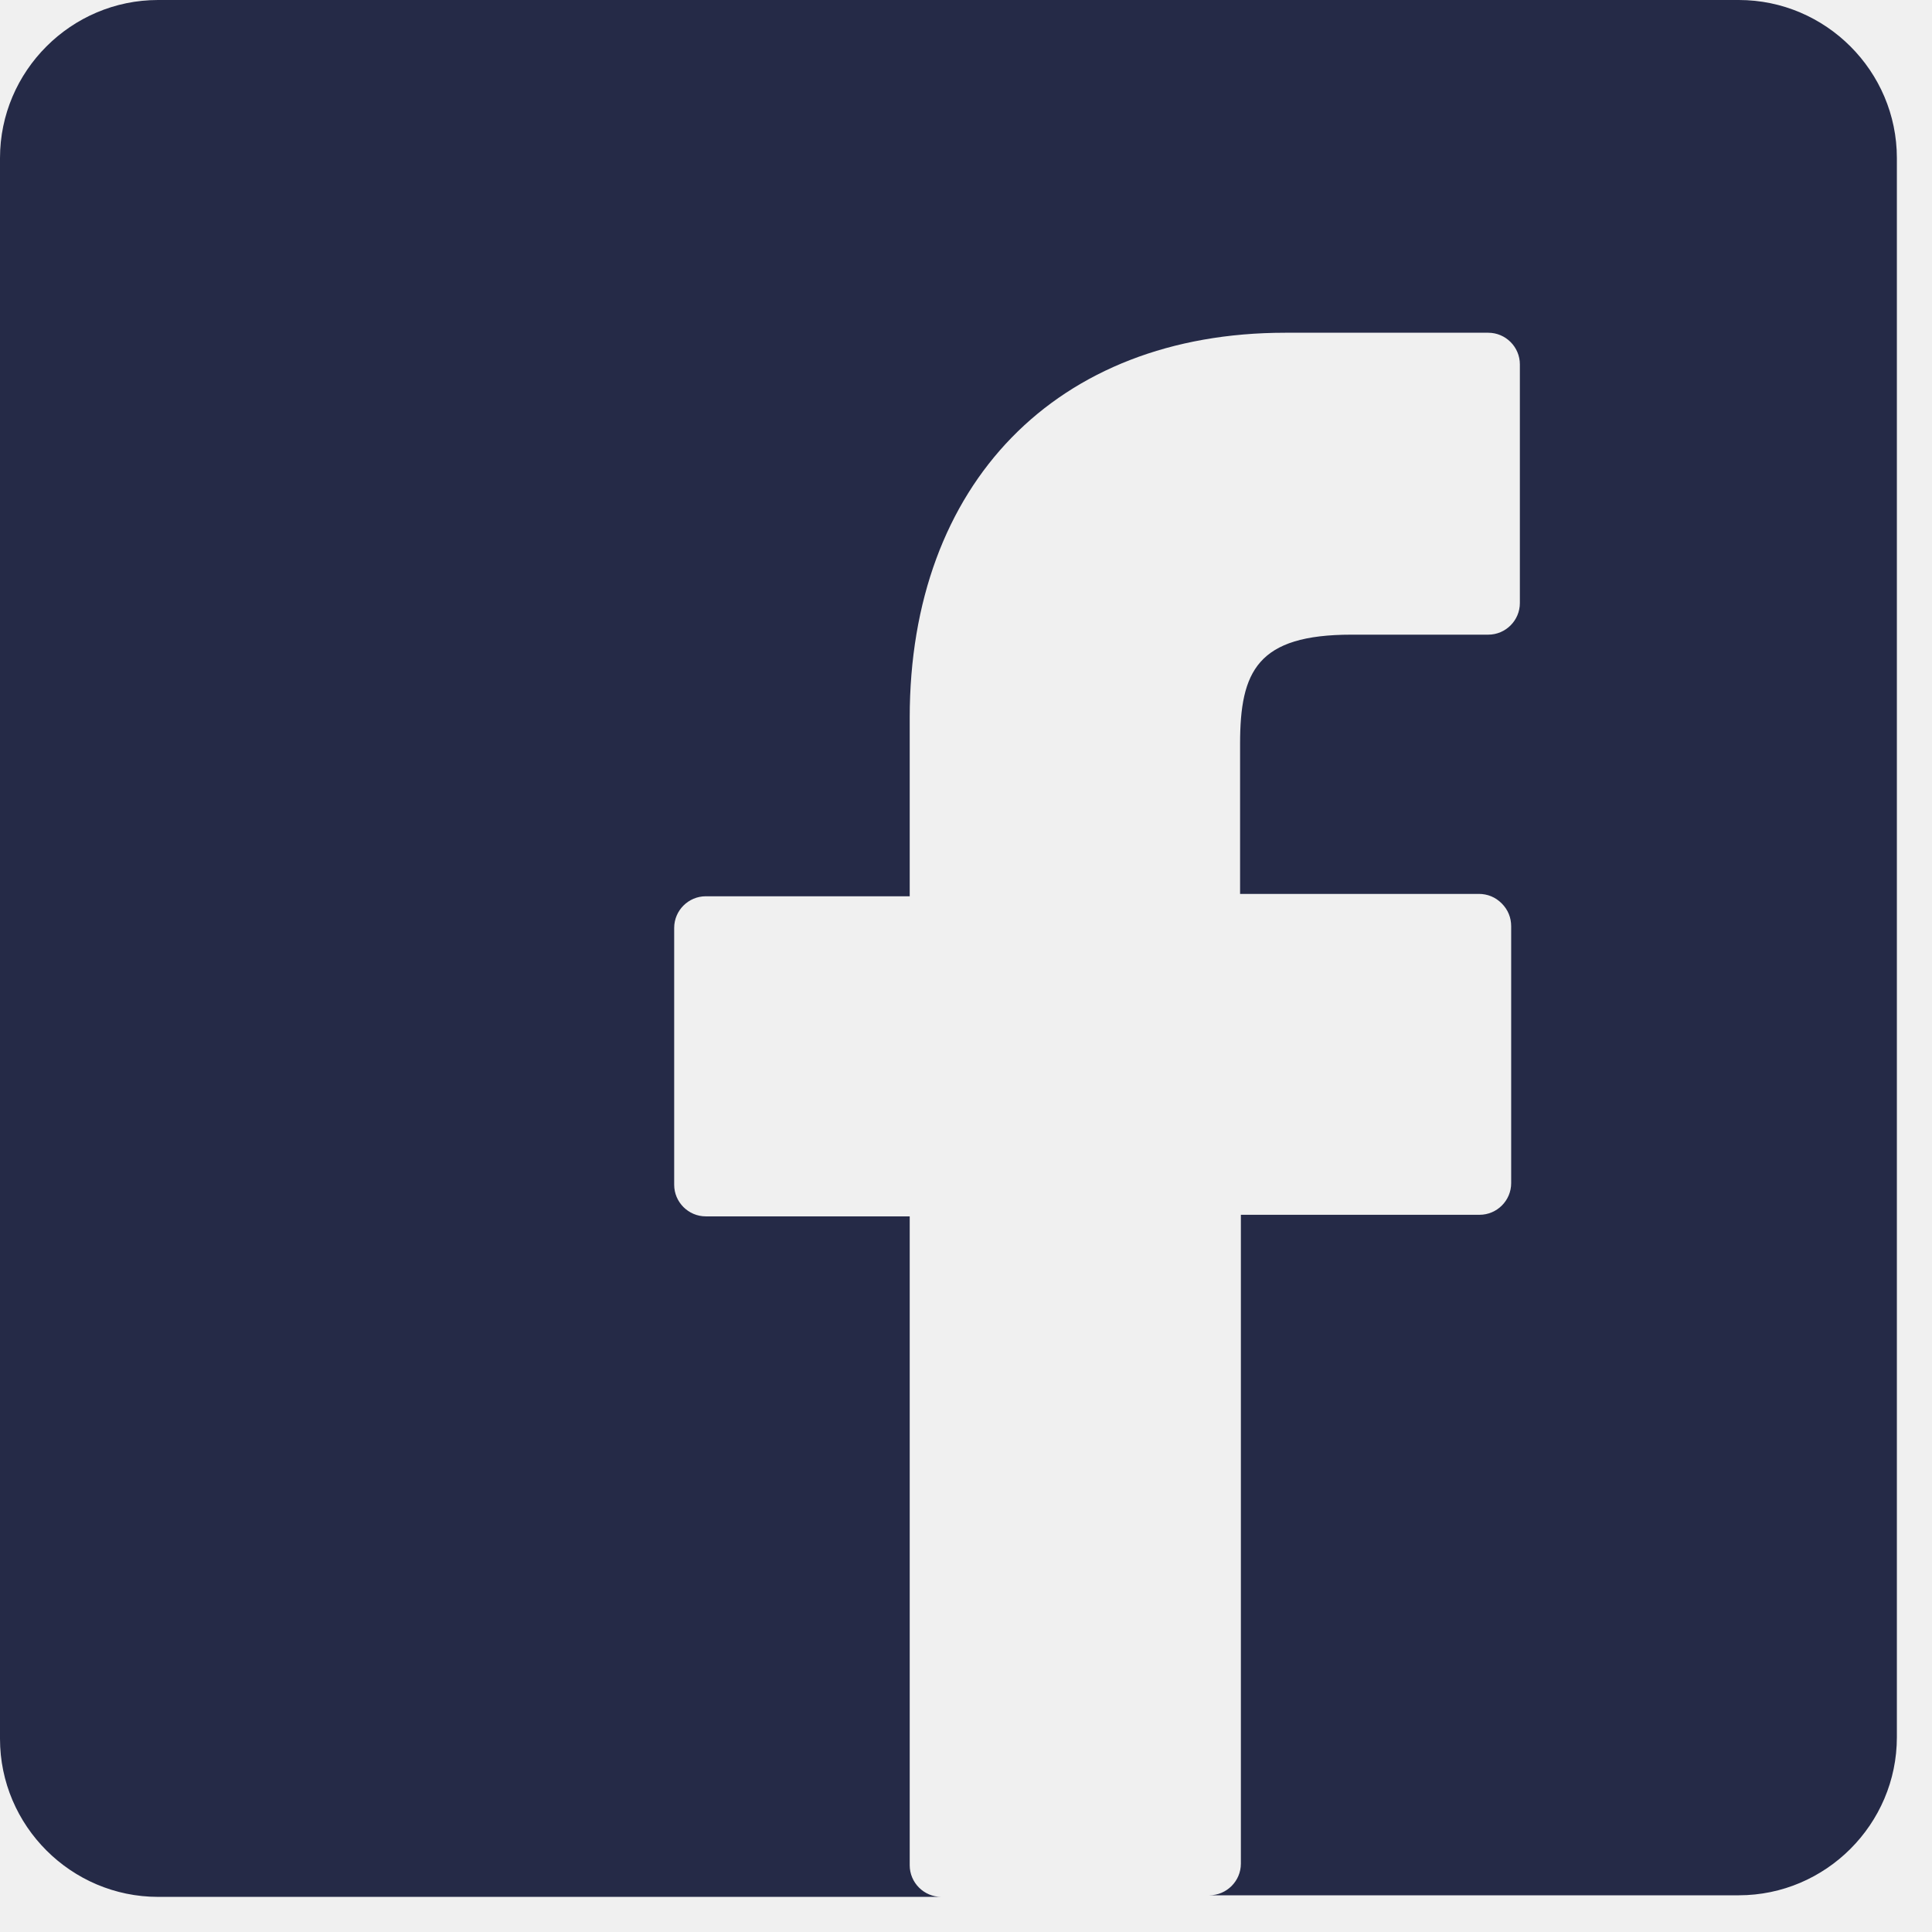
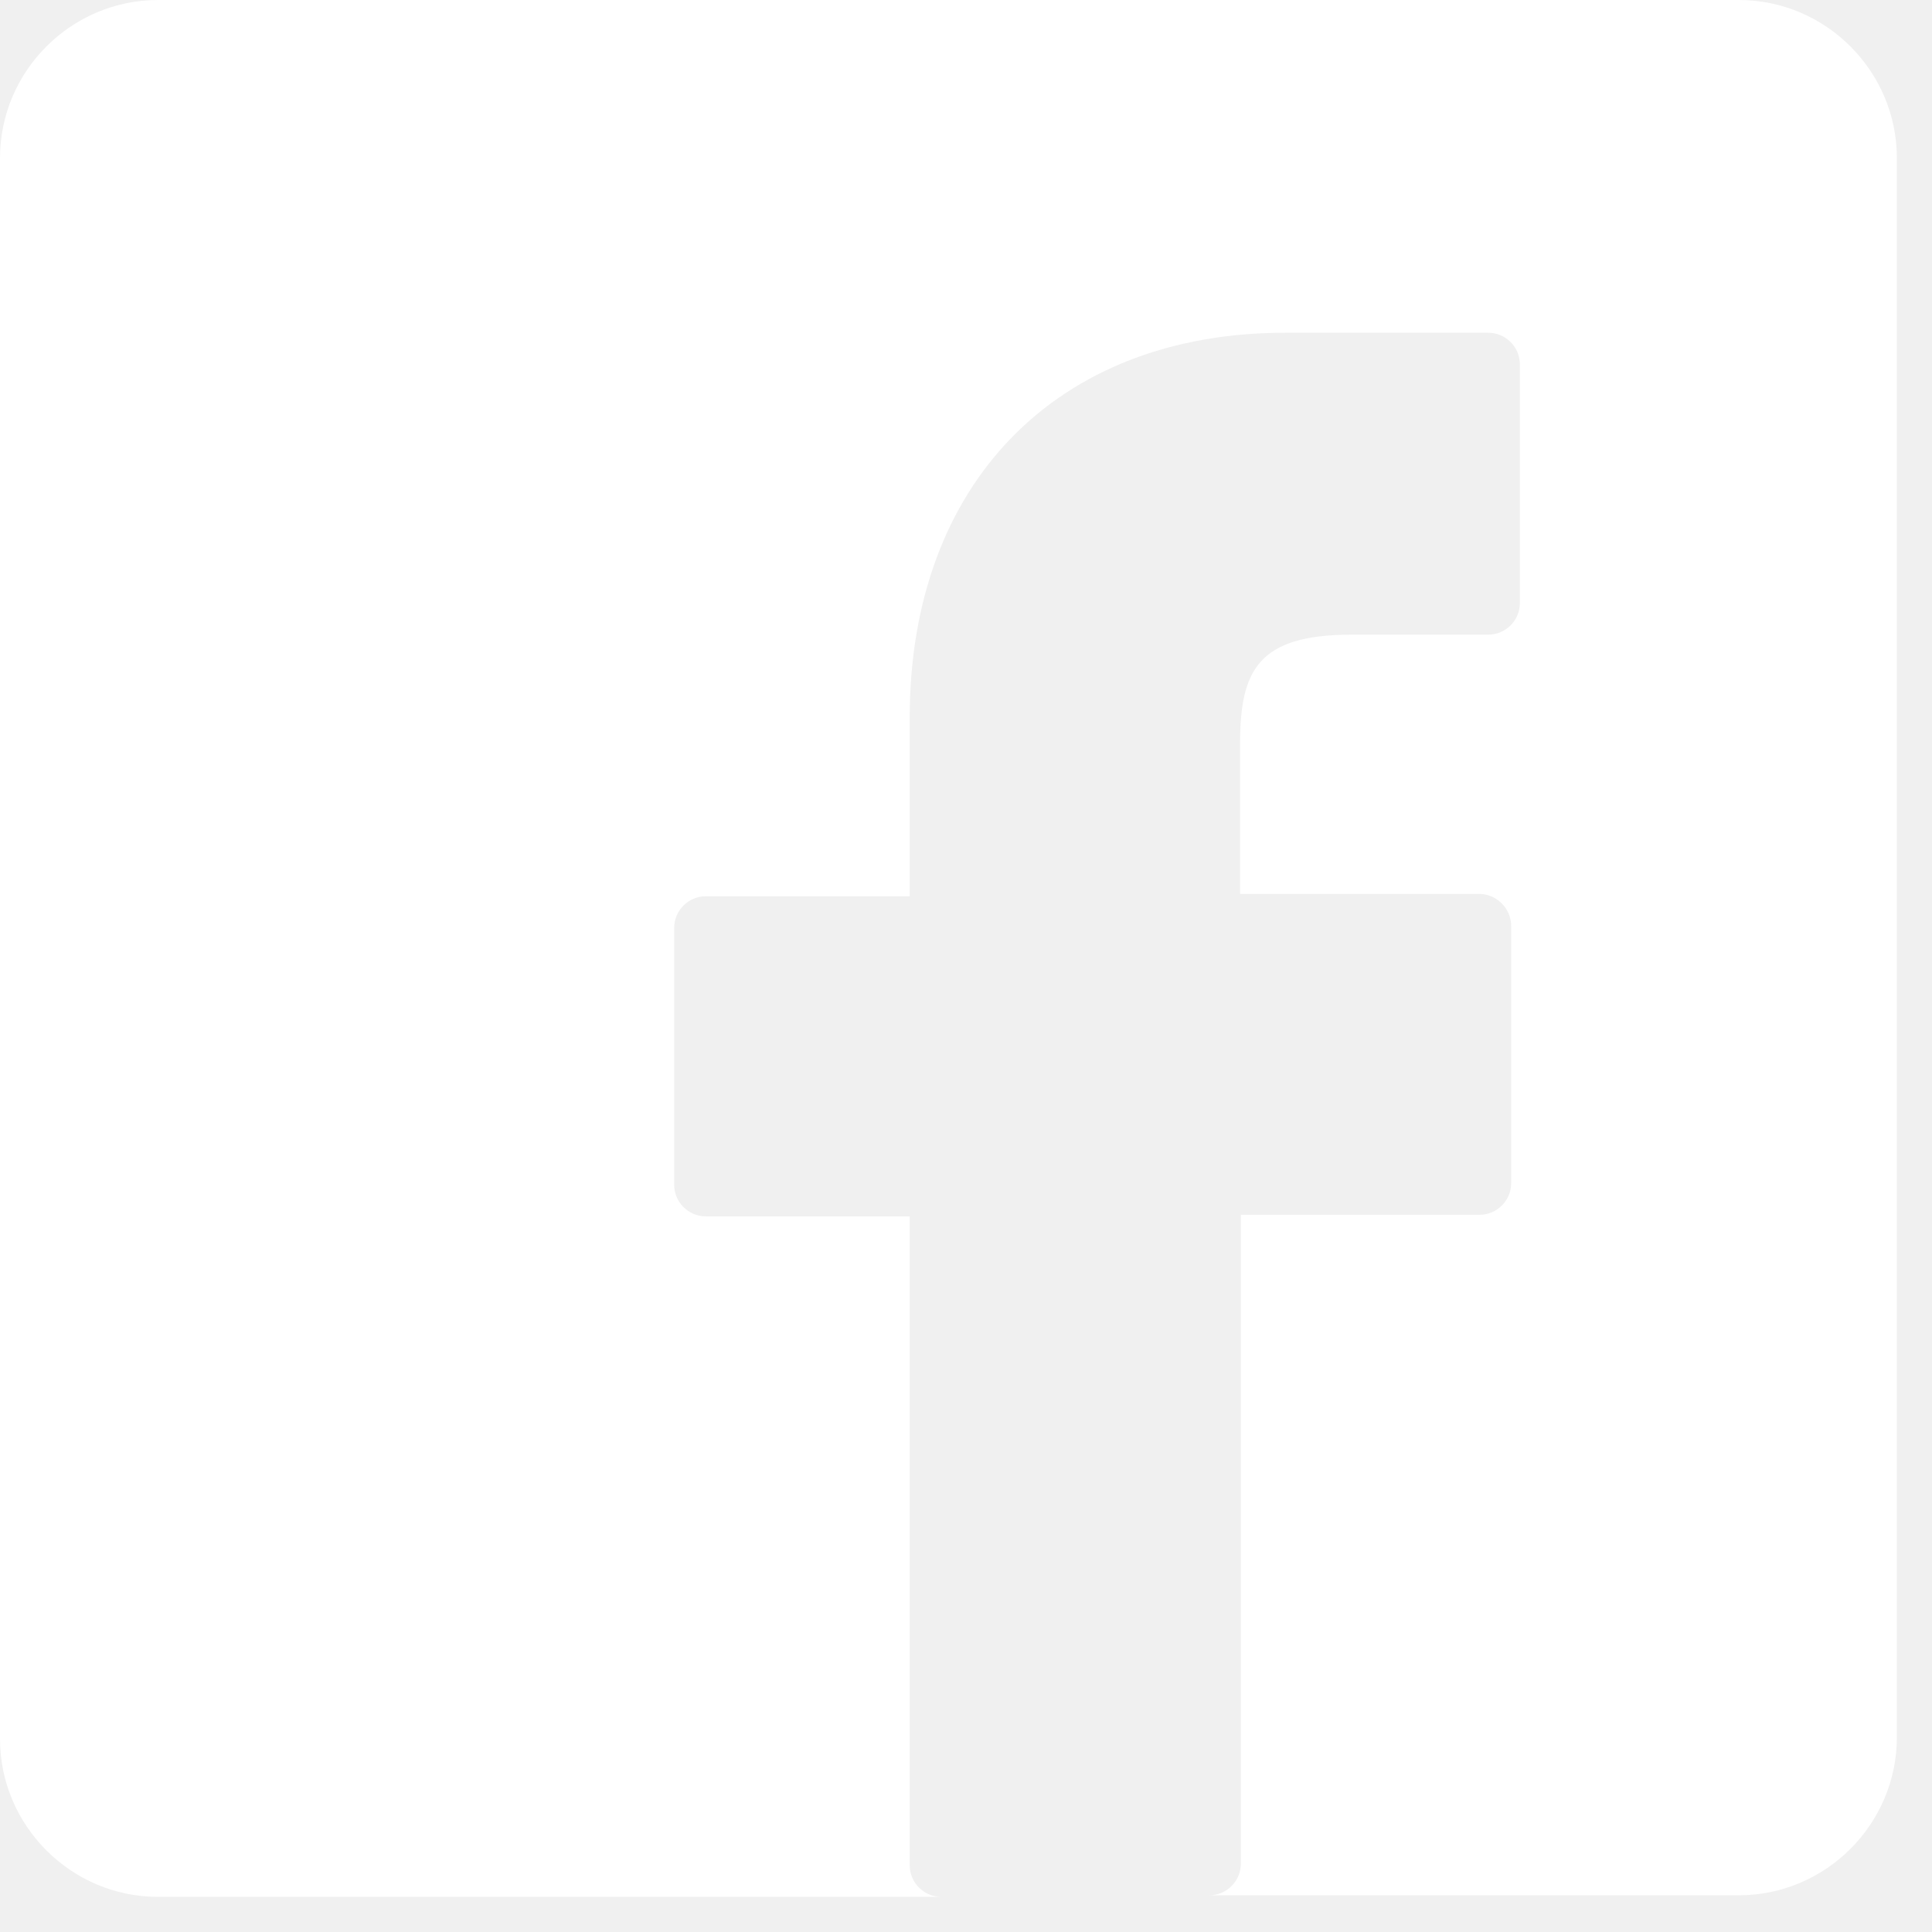
<svg xmlns="http://www.w3.org/2000/svg" width="22" height="22" viewBox="0 0 22 22" fill="none">
-   <g clip-path="url(#clip0_330_1375)">
-     <path d="M19.8 0H1.8C0.81 0 0 0.81 0 1.8V19.8C0 20.79 0.81 21.6 1.8 21.6H10.719C10.521 21.6 10.359 21.438 10.359 21.24V13.851H8.037C7.839 13.851 7.677 13.689 7.677 13.491V10.566C7.677 10.368 7.839 10.206 8.037 10.206H10.359V8.172C10.359 5.508 12.033 3.789 14.634 3.789H16.947C17.145 3.789 17.307 3.951 17.307 4.149V6.867C17.307 7.065 17.145 7.227 16.947 7.227H15.39C14.319 7.227 14.121 7.641 14.121 8.469V10.179H16.839C16.938 10.179 17.028 10.215 17.1 10.287C17.172 10.359 17.208 10.449 17.208 10.548V13.473C17.208 13.671 17.046 13.833 16.848 13.833H14.13V21.222C14.13 21.42 13.968 21.582 13.77 21.582H19.8C20.79 21.582 21.6 20.772 21.6 19.782V1.8C21.6 0.81 20.79 0 19.8 0Z" fill="#252A47" />
+   <g clip-path="url(#clip0_330_2207)">
+     <path d="M19.8 0H1.8C0.81 0 0 0.81 0 1.8V19.8C0 20.79 0.81 21.6 1.8 21.6H10.719C10.521 21.6 10.359 21.438 10.359 21.24V13.851H8.037C7.839 13.851 7.677 13.689 7.677 13.491V10.566C7.677 10.368 7.839 10.206 8.037 10.206H10.359V8.172C10.359 5.508 12.033 3.789 14.634 3.789H16.947C17.145 3.789 17.307 3.951 17.307 4.149V6.867C17.307 7.065 17.145 7.227 16.947 7.227H15.39C14.319 7.227 14.121 7.641 14.121 8.469V10.179H16.839C16.938 10.179 17.028 10.215 17.1 10.287C17.172 10.359 17.208 10.449 17.208 10.548V13.473C17.208 13.671 17.046 13.833 16.848 13.833H14.13V21.222C14.13 21.42 13.968 21.582 13.77 21.582H19.8C20.79 21.582 21.6 20.772 21.6 19.782V1.8C21.6 0.81 20.79 0 19.8 0Z" fill="white" />
  </g>
  <defs>
-     <clipPath id="clip0_330_1375">
+     <clipPath id="clip0_330_2207">
      <rect width="21.6" height="21.6" fill="white" />
    </clipPath>
  </defs>
</svg>
